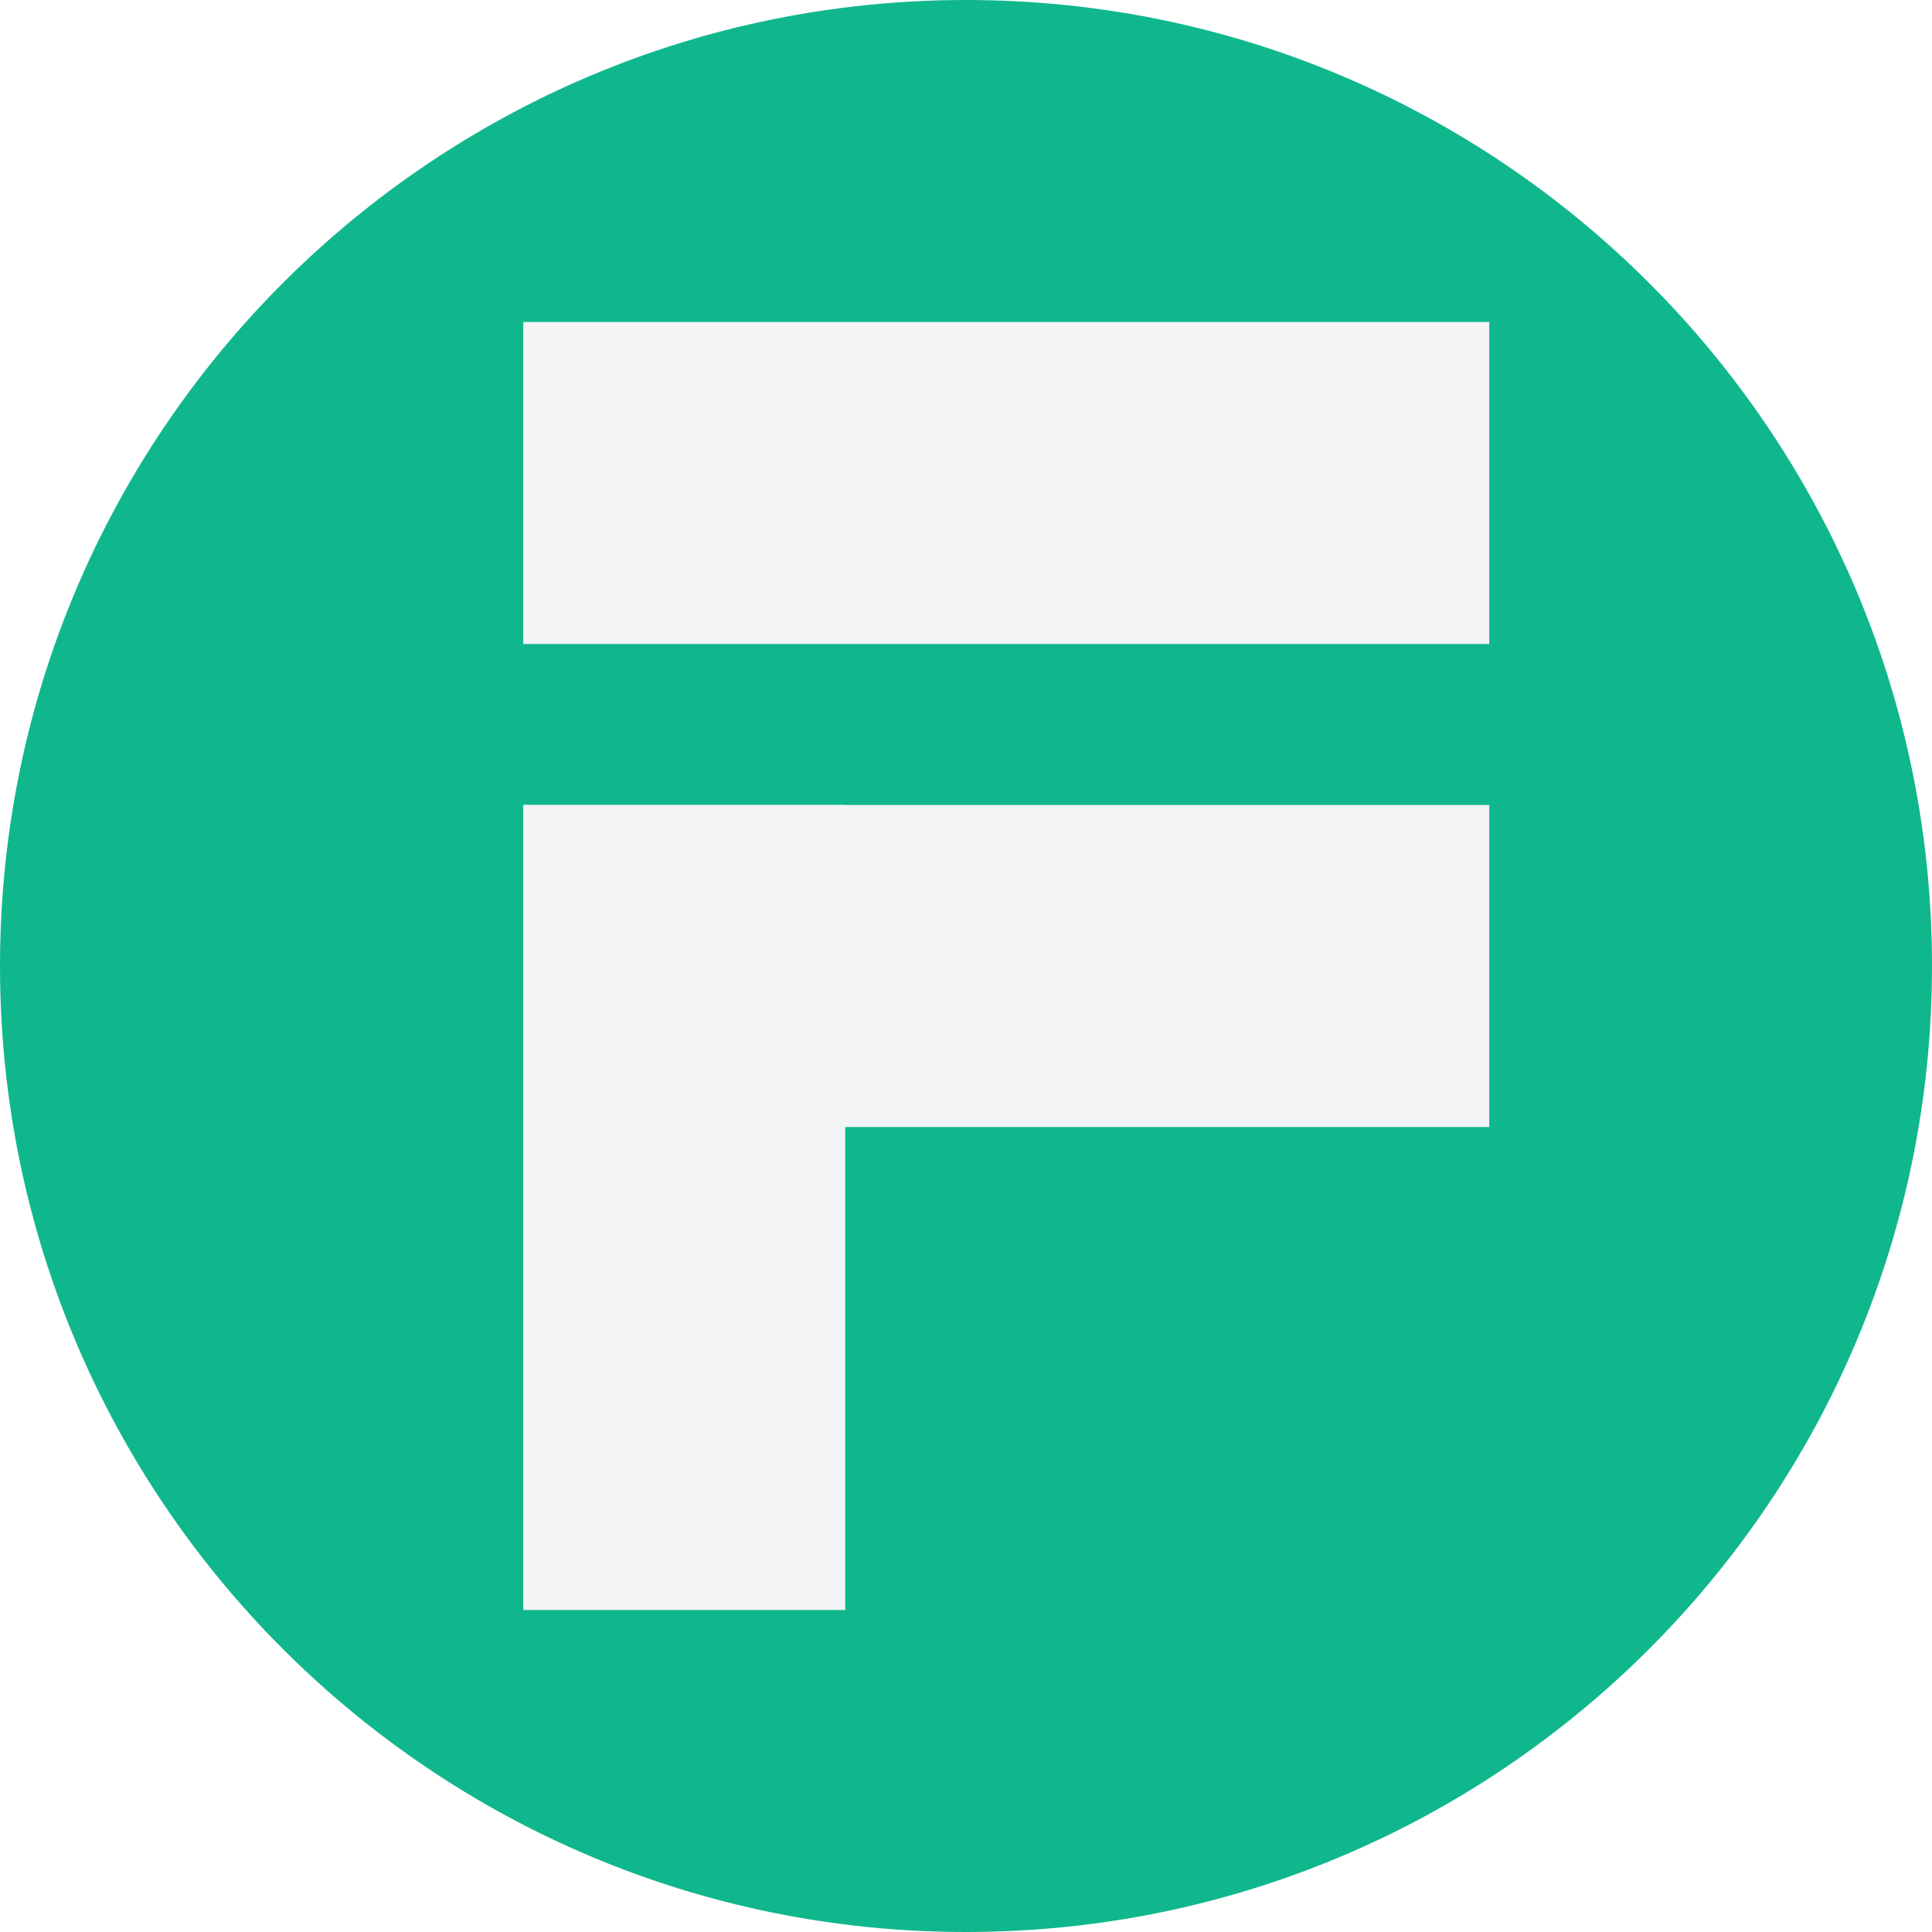
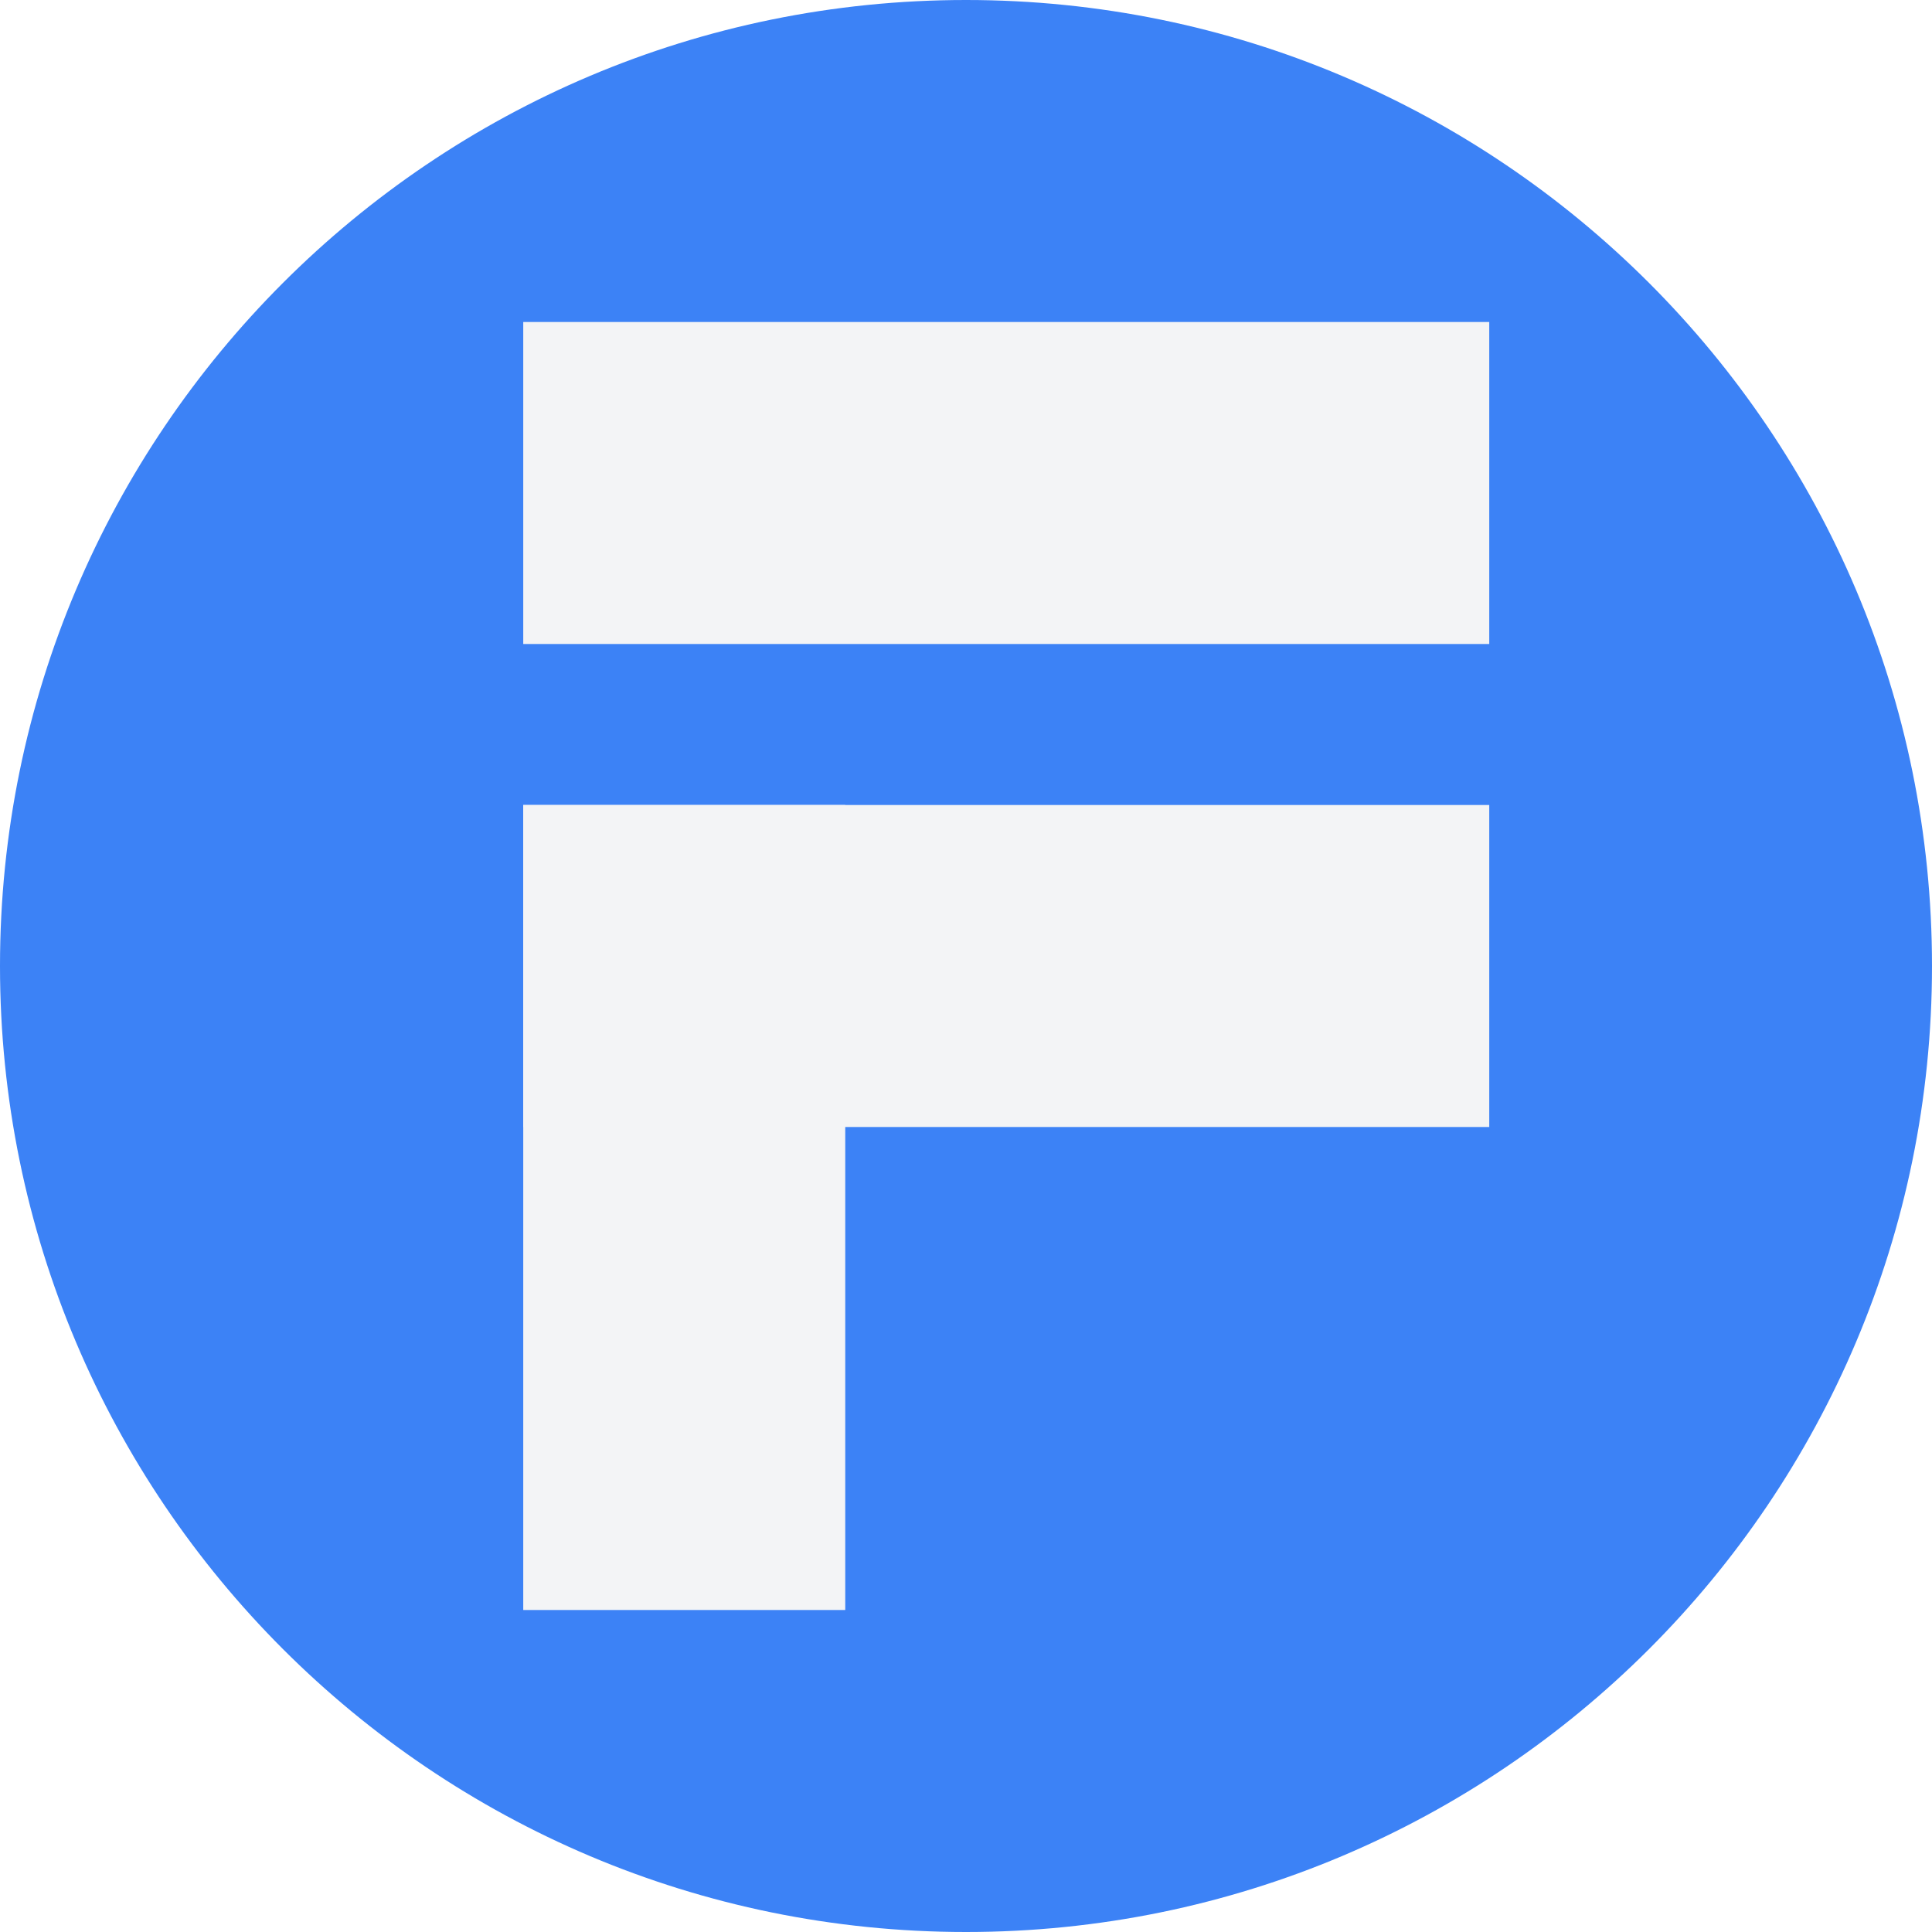
<svg xmlns="http://www.w3.org/2000/svg" width="48" height="48" fill="none" viewBox="0 0 48 48">
-   <circle cx="24" cy="24" r="24" fill="#10B78D" />
+   <circle cx="24" cy="24" r="24" fill="#3C82F6" />
  <path fill="#F3F4F6" d="M13 20h24v8H13z" />
  <path fill="#F3F4F6" d="M13 40V20h8v20zM13 8h24v8H13z" />
</svg>
